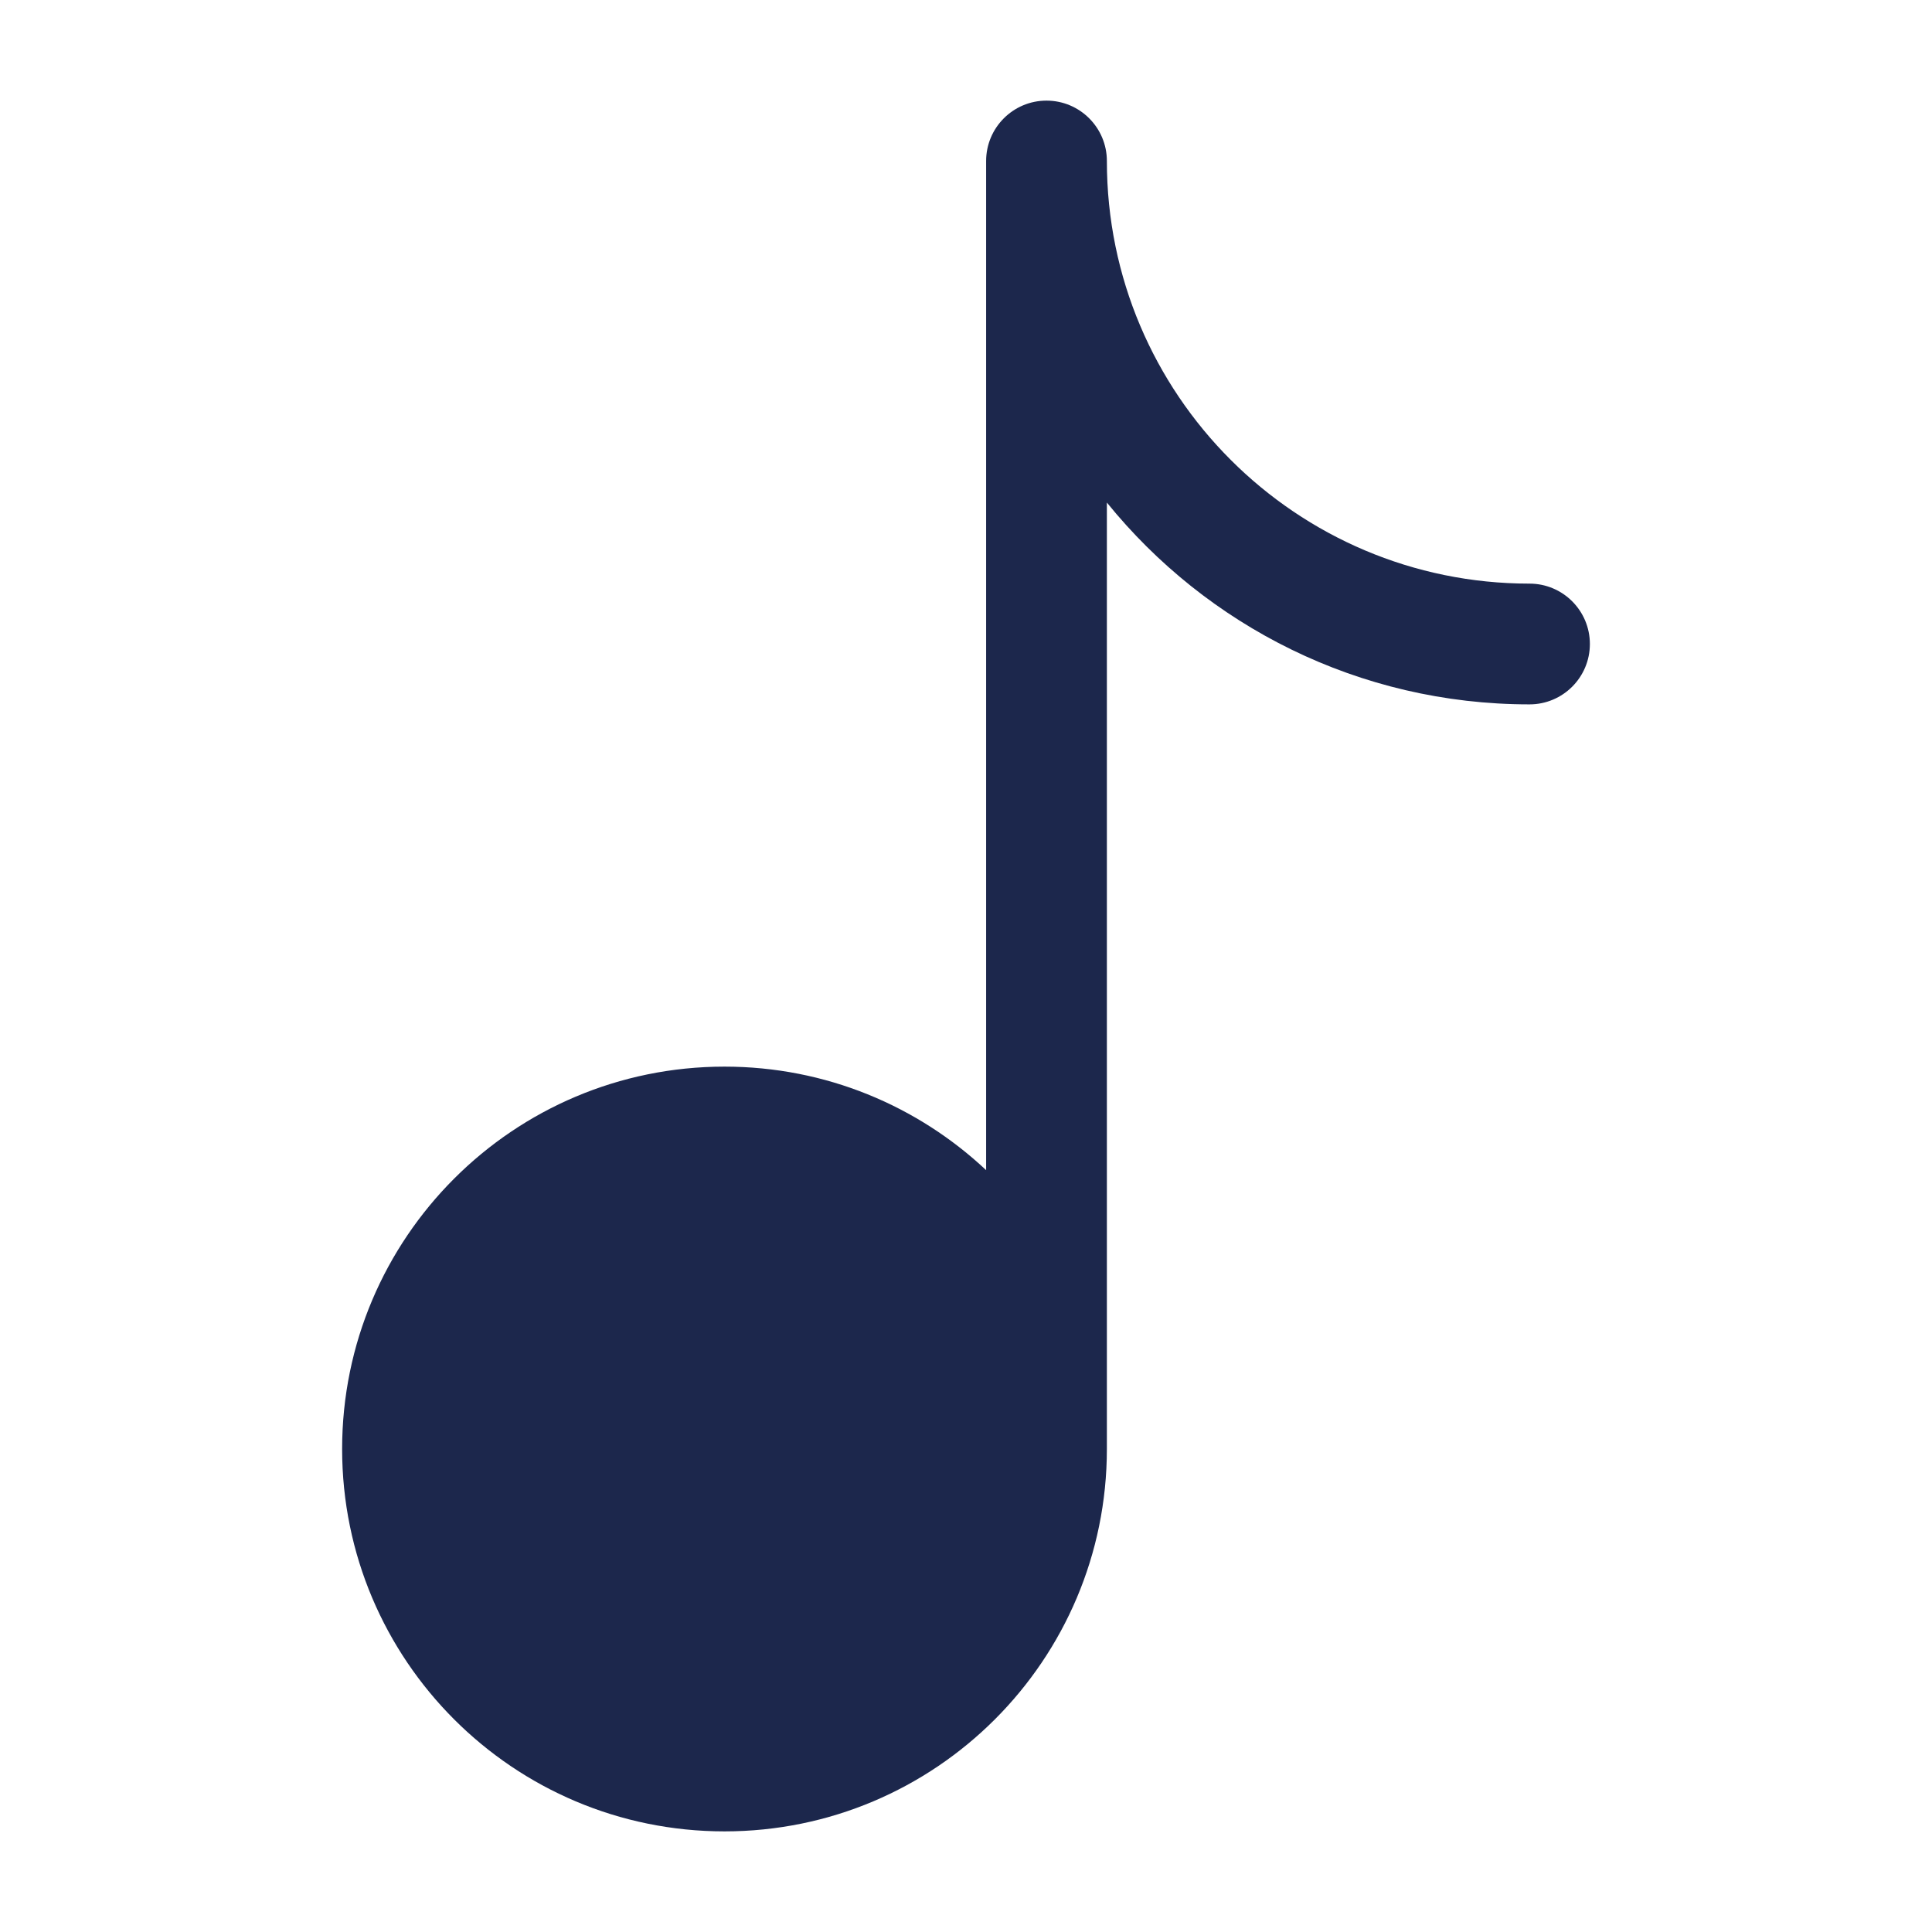
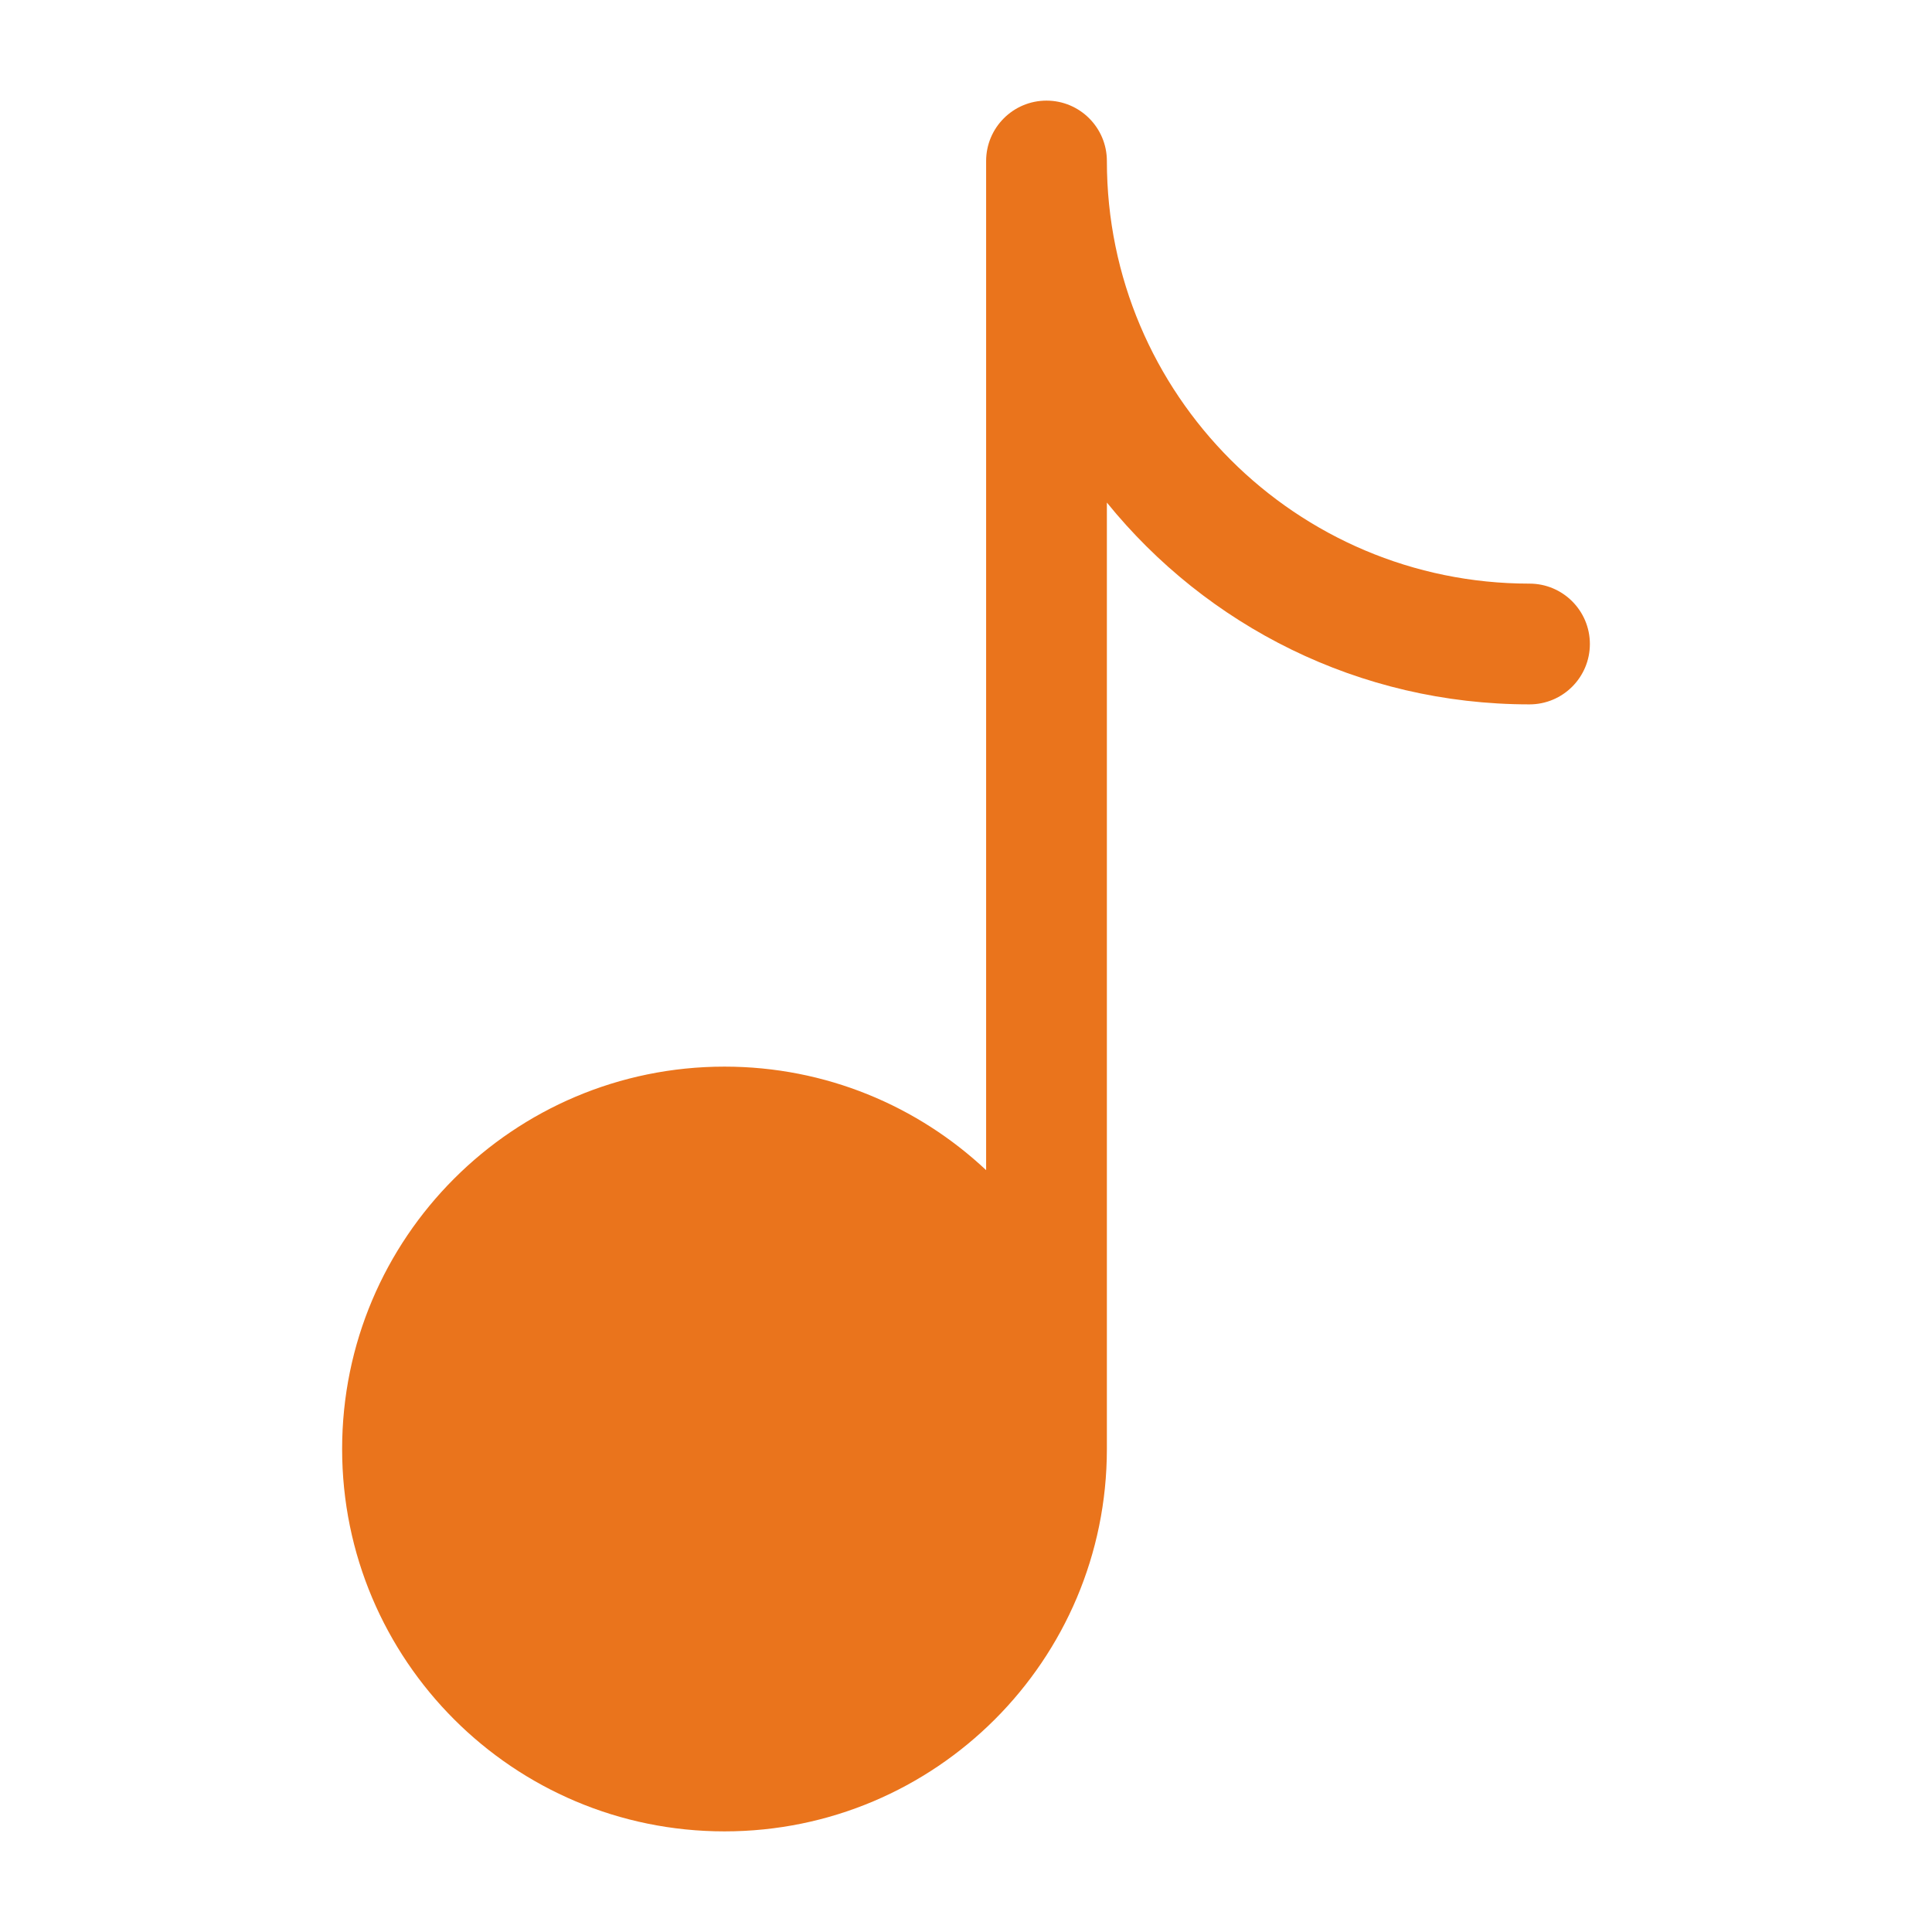
<svg xmlns="http://www.w3.org/2000/svg" width="800px" height="800px" viewBox="0 0 24 24" fill="none">
-   <path d="M13.75 2C13.75 1.586 13.414 1.25 13 1.25C12.586 1.25 12.25 1.586 12.25 2V14.536C11.4 13.738 10.257 13.25 9 13.25C6.377 13.25 4.25 15.377 4.25 18C4.25 20.623 6.377 22.75 9 22.75C11.623 22.75 13.75 20.623 13.75 18V6.243C14.988 7.772 16.88 8.75 19 8.75C19.414 8.75 19.75 8.414 19.75 8C19.75 7.586 19.414 7.25 19 7.25C16.101 7.25 13.75 4.899 13.75 2Z" fill="#1C274C" />
+   <path d="M13.75 2C13.75 1.586 13.414 1.25 13 1.25C12.586 1.25 12.25 1.586 12.25 2V14.536C11.4 13.738 10.257 13.25 9 13.25C6.377 13.25 4.25 15.377 4.25 18C4.25 20.623 6.377 22.75 9 22.75C11.623 22.75 13.75 20.623 13.75 18V6.243C14.988 7.772 16.88 8.75 19 8.75C19.414 8.75 19.75 8.414 19.75 8C19.75 7.586 19.414 7.25 19 7.25C16.101 7.25 13.75 4.899 13.75 2Z" fill="#EA741C" />
</svg>
